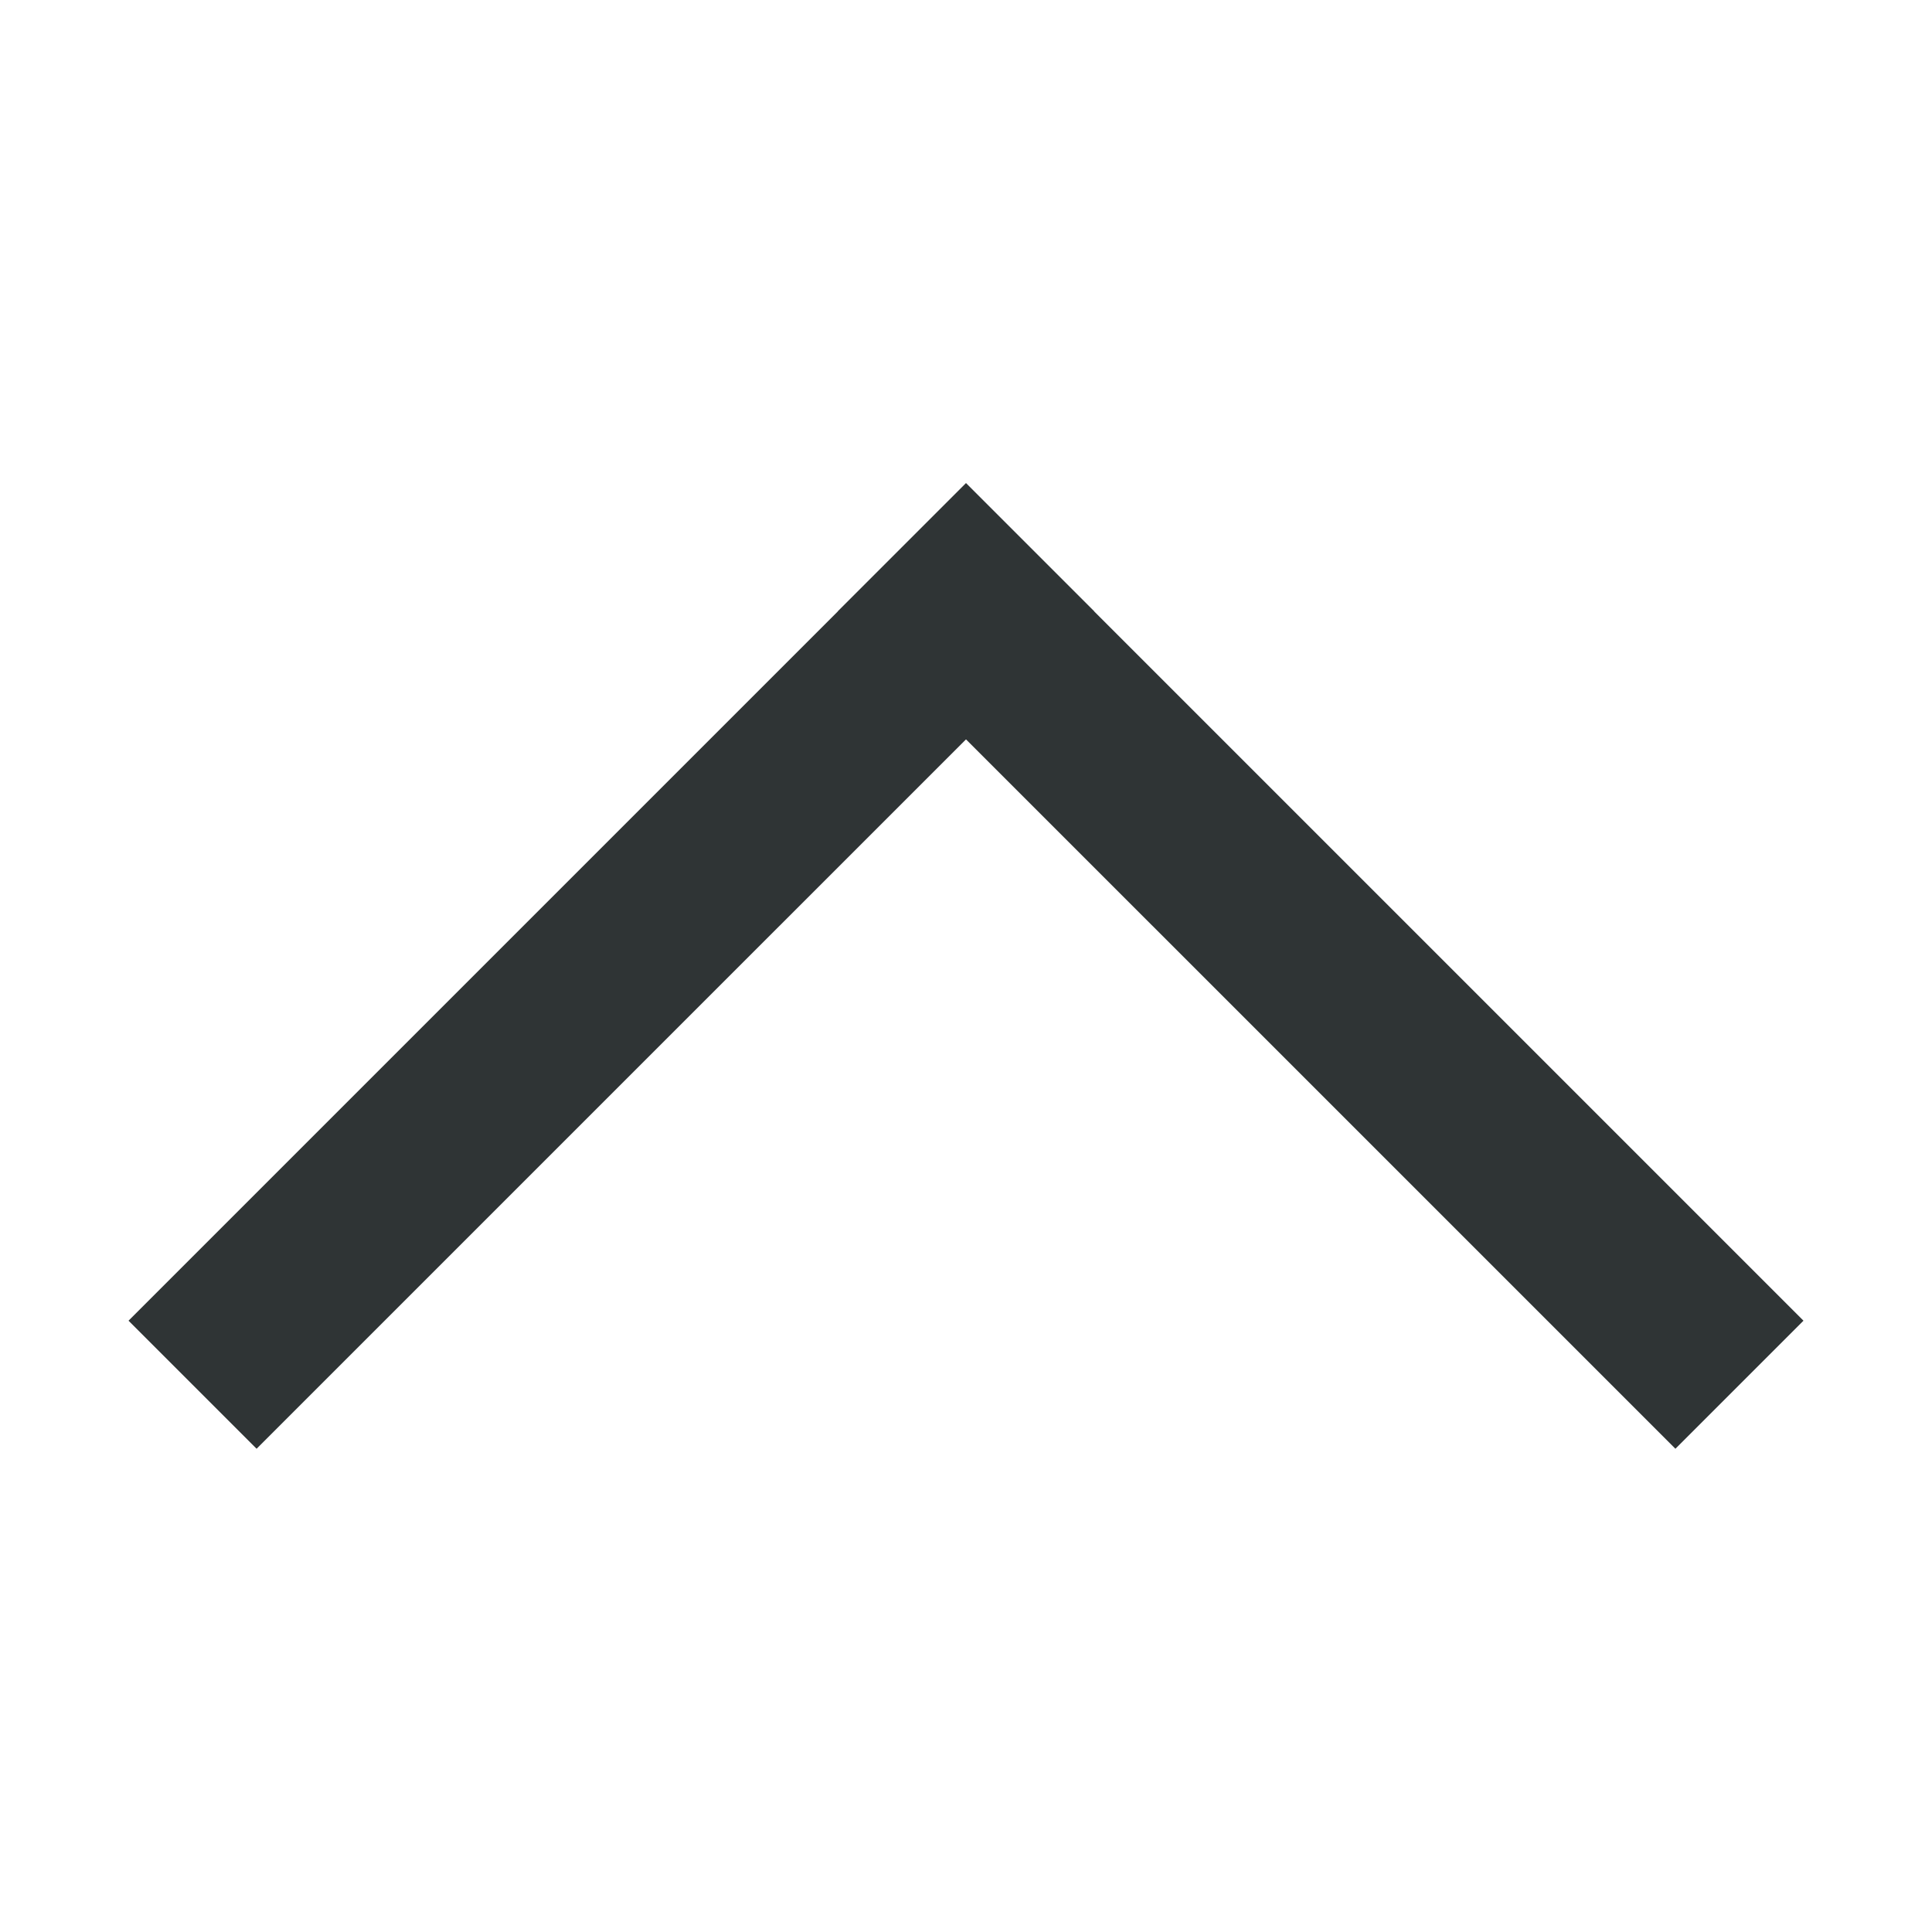
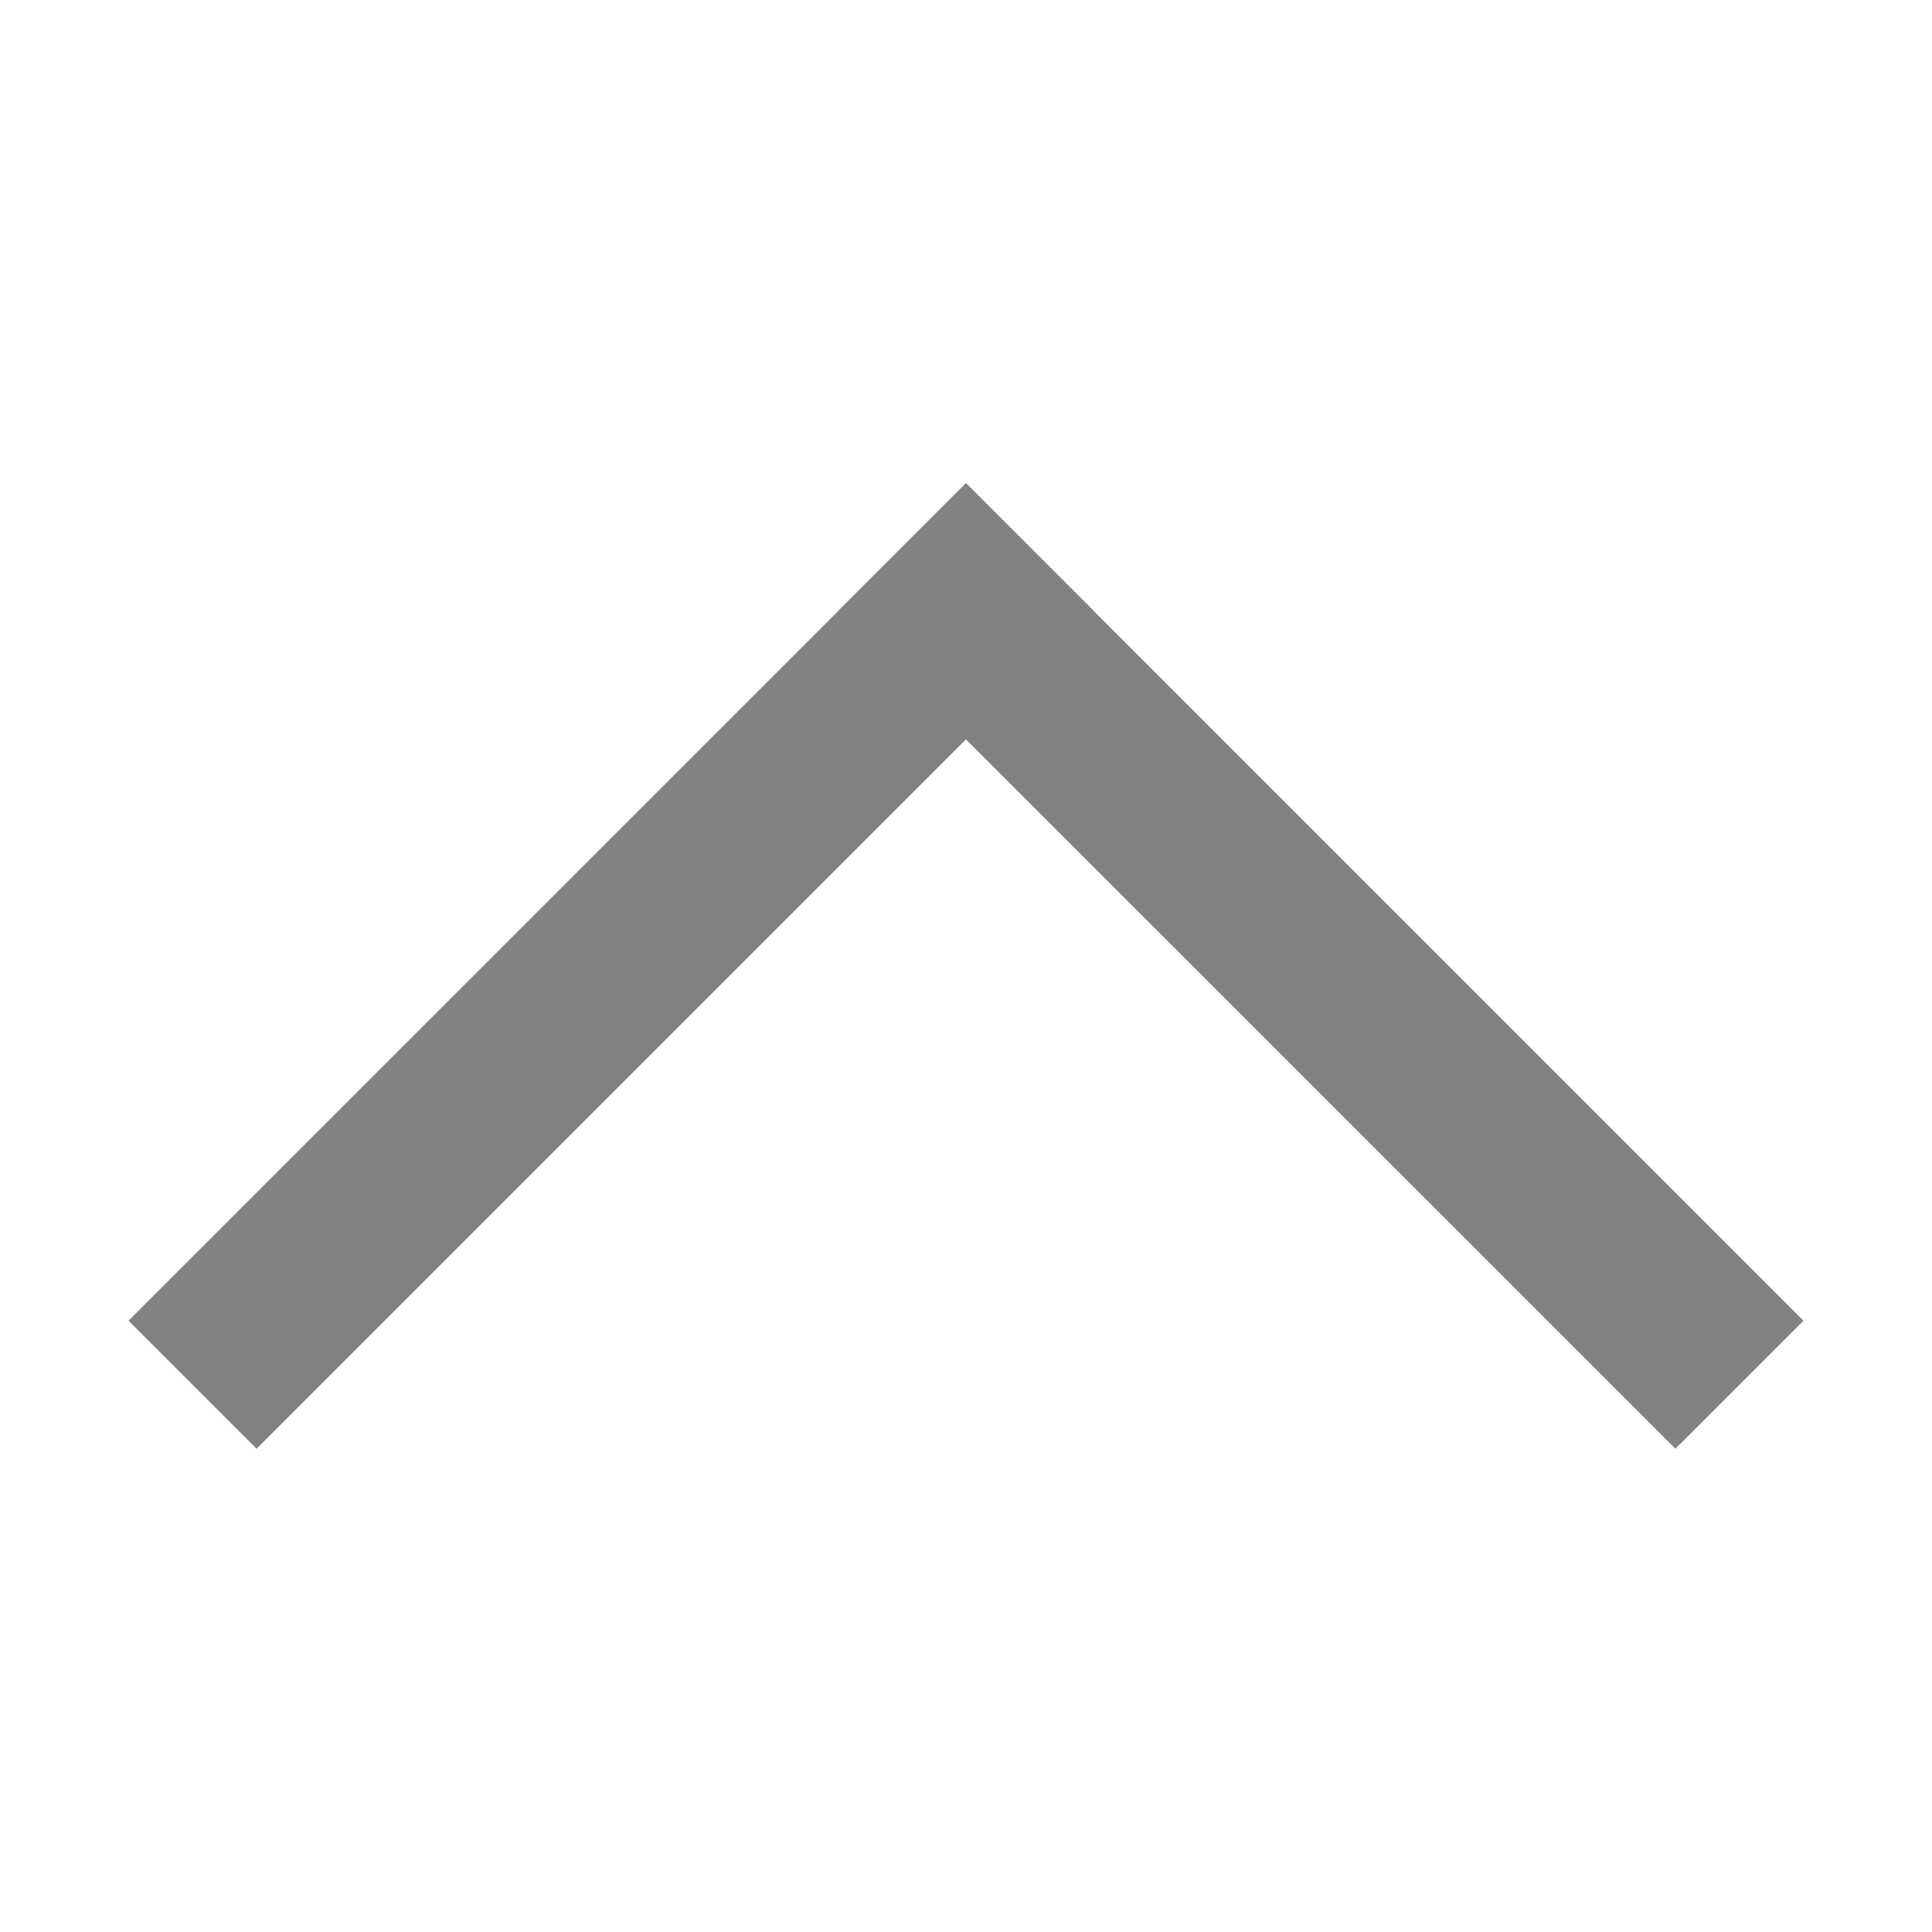
<svg xmlns="http://www.w3.org/2000/svg" height="128px" id="Layer_1" style="enable-background:new 0 0 128 128;" version="1.1" viewBox="0 0 128 128" width="128px" xml:space="preserve">
  <g>
-     <line style="fill:none;stroke:#2F3435;stroke-width:12;stroke-linecap:square;stroke-miterlimit:10;" x1="17" x2="64" y1="87.499" y2="40.5" />
-     <line style="fill:none;stroke:#2F3435;stroke-width:12;stroke-linecap:square;stroke-miterlimit:10;" x1="64" x2="111" y1="40.5" y2="87.499" />
+     <line style="fill:none;stroke:#828282;stroke-width:12;stroke-linecap:square;stroke-miterlimit:10;" x1="17" x2="64" y1="87.499" y2="40.5" />
+     <line style="fill:none;stroke:#828282;stroke-width:12;stroke-linecap:square;stroke-miterlimit:10;" x1="64" x2="111" y1="40.5" y2="87.499" />
  </g>
</svg>
